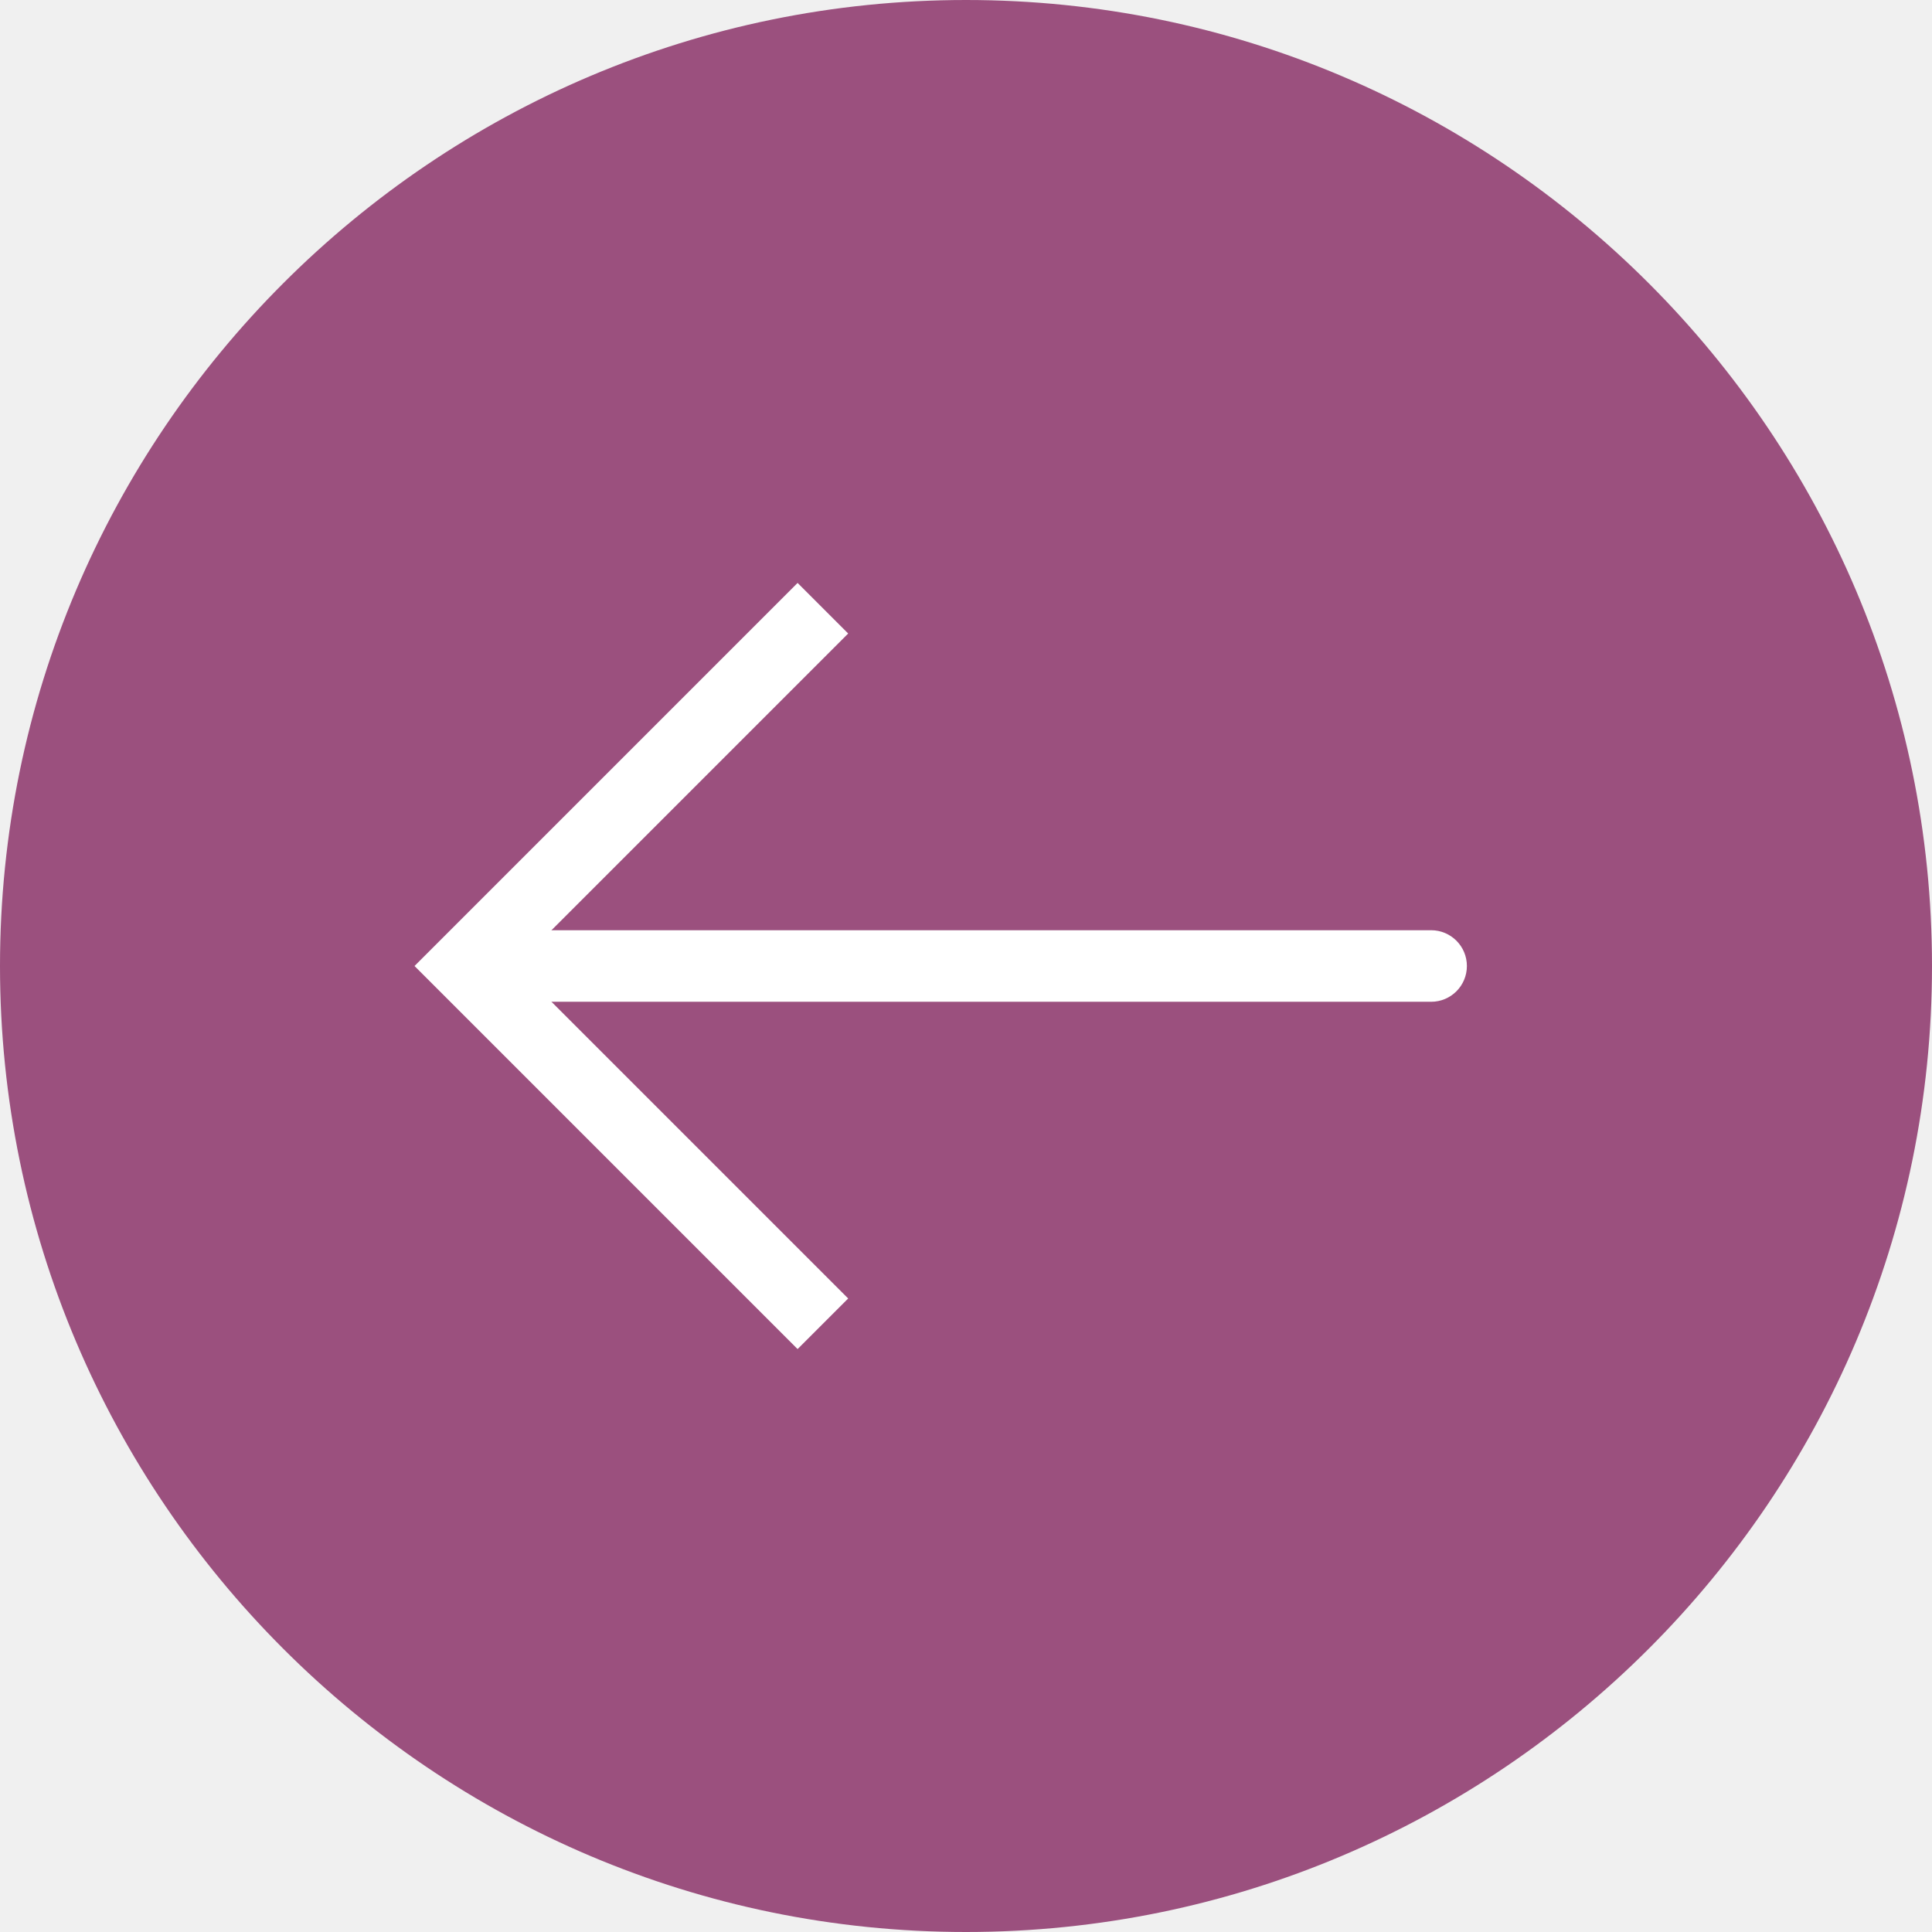
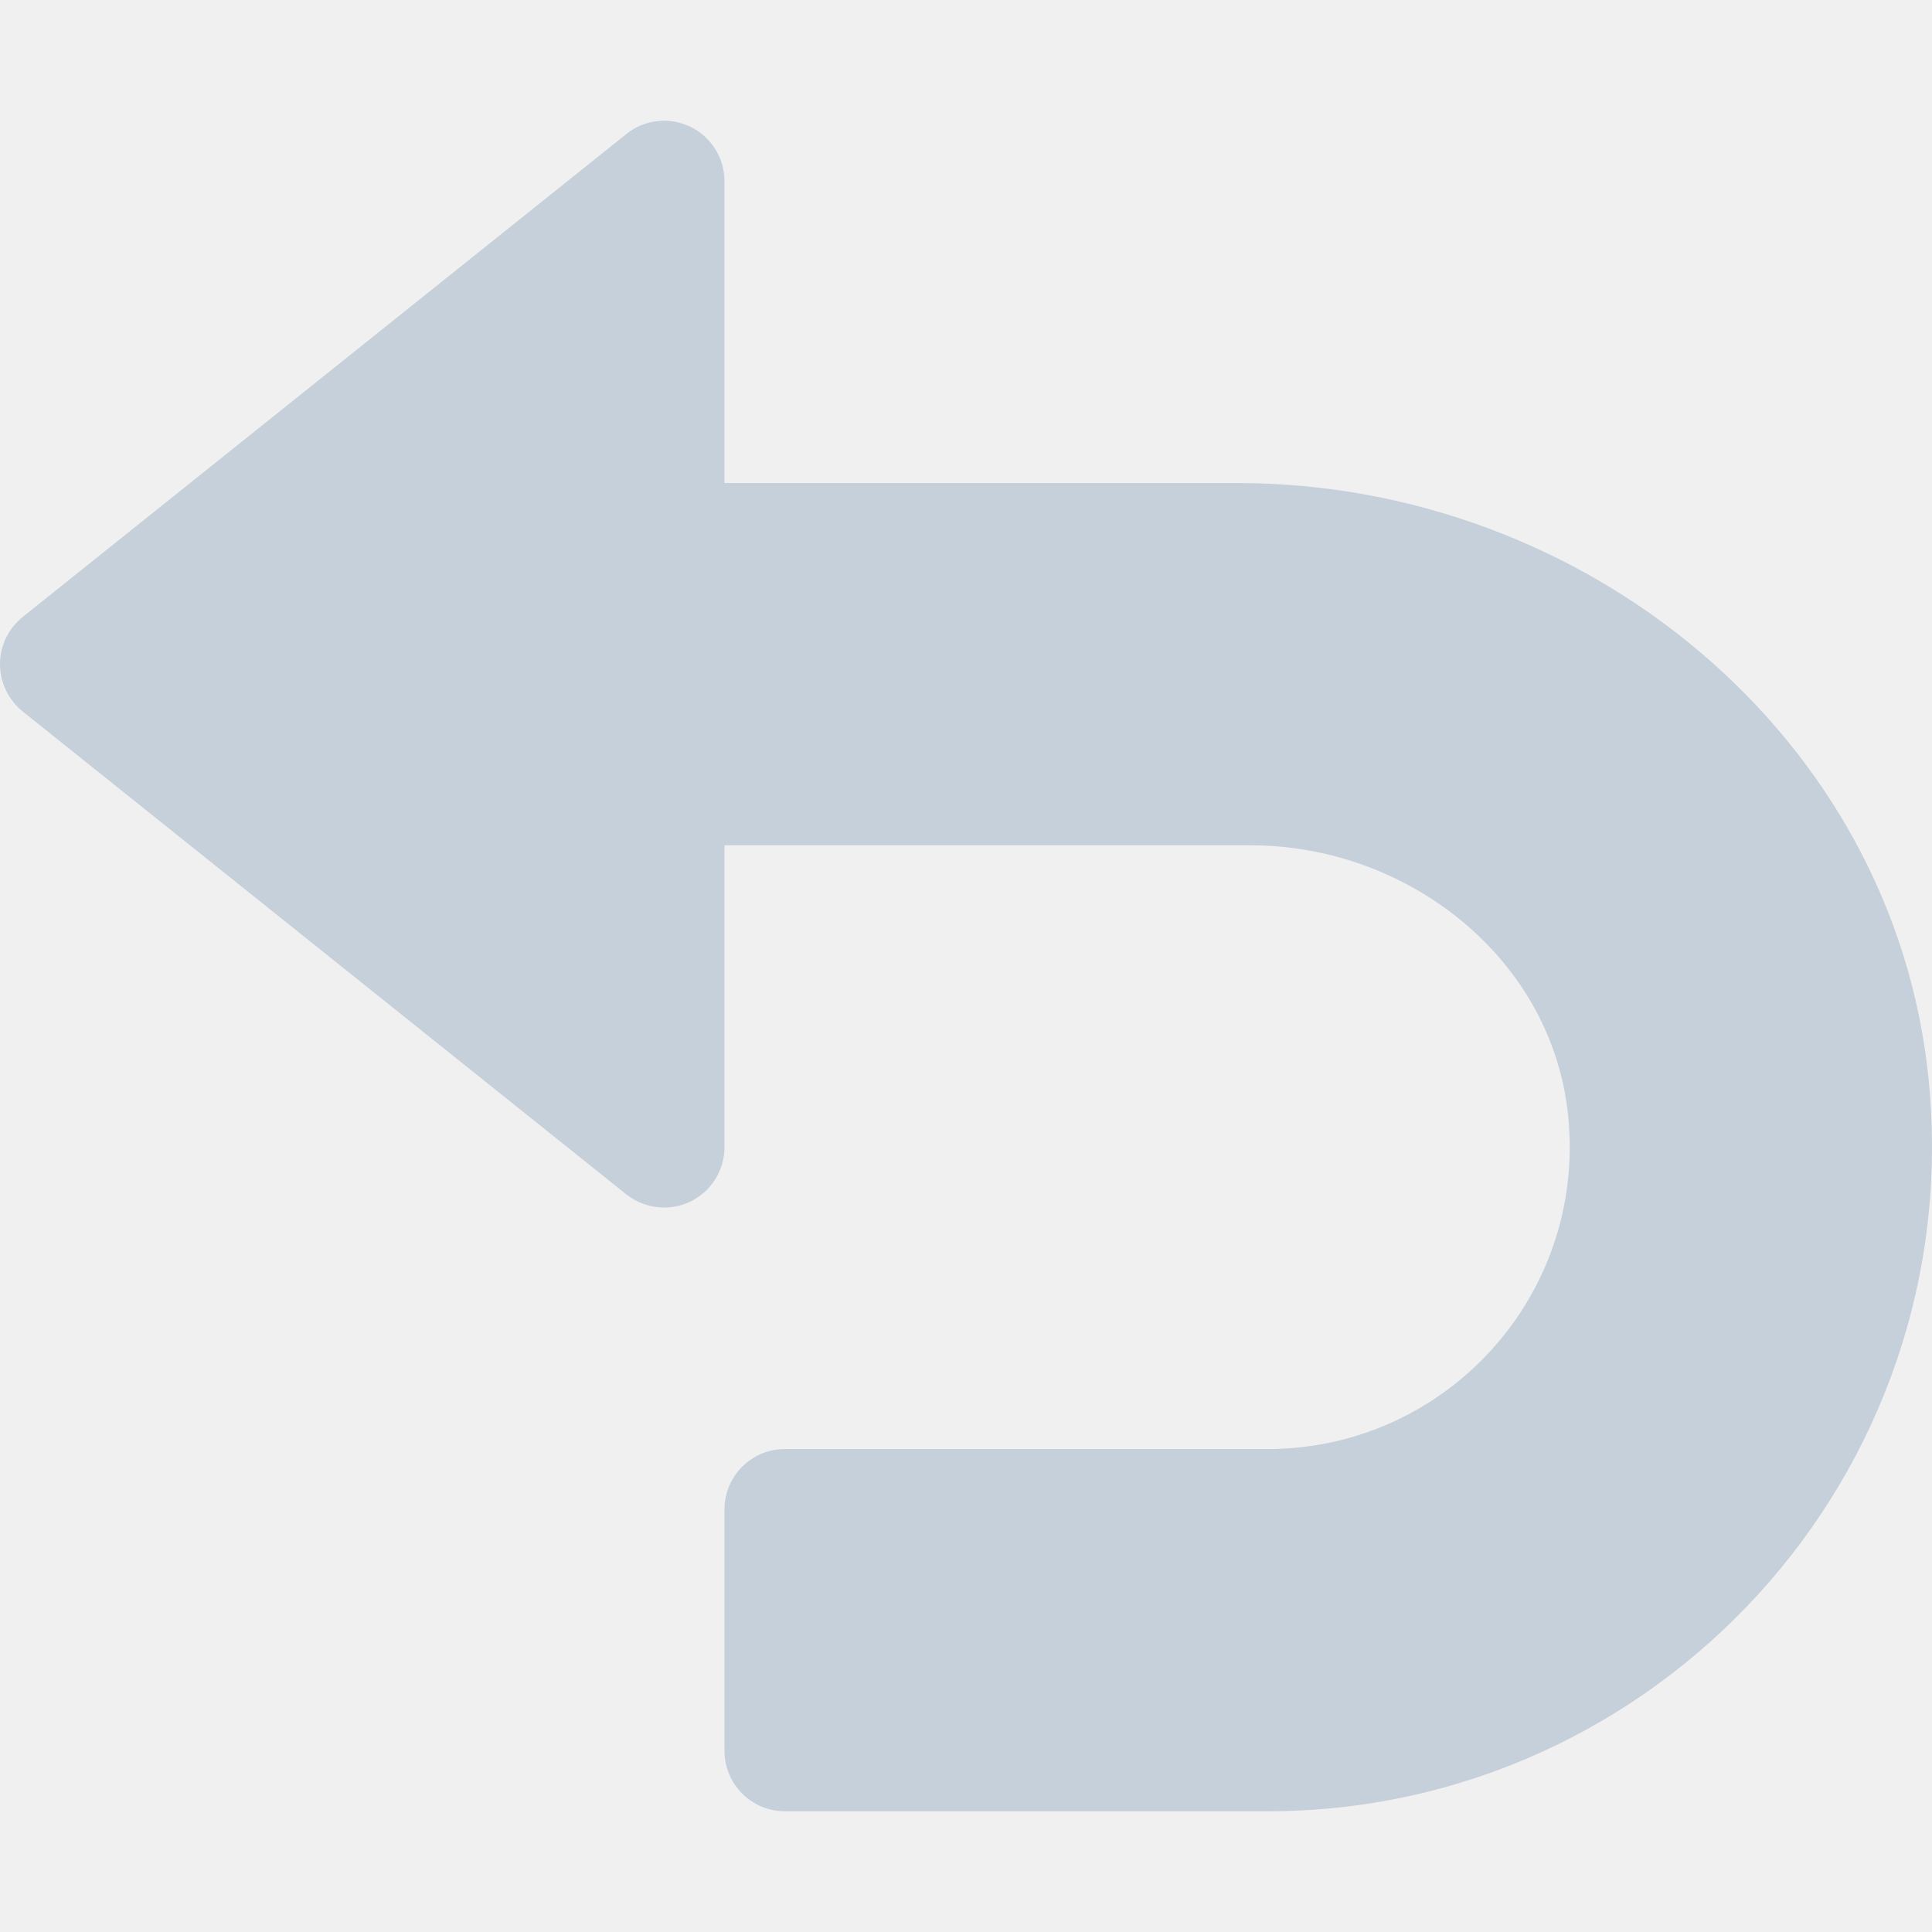
- <svg xmlns="http://www.w3.org/2000/svg" version="1.1" id="Capa_1" x="0px" y="0px" viewBox="0 0 54 54" style="enable-background:new 0 0 54 54;" xml:space="preserve">
-   <g>
-     <g>
-       <path style="fill:#9B507E;" d="M27,53L27,53C12.641,53,1,41.359,1,27v0C1,12.641,12.641,1,27,1h0c14.359,0,26,11.641,26,26v0    C53,41.359,41.359,53,27,53z" />
-       <path style="fill:#9B507E;" d="M27,54C12.112,54,0,41.888,0,27S12.112,0,27,0s27,12.112,27,27S41.888,54,27,54z M27,2    C13.215,2,2,13.215,2,27s11.215,25,25,25s25-11.215,25-25S40.785,2,27,2z" />
-     </g>
-     <path style="fill:#FFFFFF;" d="M40,28H14c-0.552,0-1-0.447-1-1s0.448-1,1-1h26c0.552,0,1,0.447,1,1S40.552,28,40,28z" />
-     <polygon style="fill:#FFFFFF;" points="22.293,37.707 11.586,27 22.293,16.293 23.707,17.707 14.414,27 23.707,36.293  " />
-   </g>
-   <g>
- </g>
-   <g>
- </g>
-   <g>
- </g>
-   <g>
- </g>
-   <g>
- </g>
-   <g>
- </g>
-   <g>
- </g>
-   <g>
- </g>
-   <g>
- </g>
-   <g>
- </g>
-   <g>
- </g>
-   <g>
- </g>
-   <g>
- </g>
-   <g>
- </g>
-   <g>
- </g>
+ <svg xmlns="http://www.w3.org/2000/svg" version="1.1" id="Capa_1" x="0px" y="0px" viewBox="0 0 512.011 512.011" style="enable-background:new 0 0 512.011 512.011;" xml:space="preserve">
+   <defs id="defs37" />
+   <path style="fill:#c6d0da;fill-opacity:1" d="M328,128.015H192v-80c0-6.144-3.52-11.744-9.056-14.432c-5.568-2.656-12.128-1.952-16.928,1.92  l-160,128C2.208,166.575,0,171.151,0,176.015s2.208,9.44,5.984,12.512l160,128c2.912,2.304,6.464,3.488,10.016,3.488  c2.368,0,4.736-0.512,6.944-1.568c5.536-2.688,9.056-8.288,9.056-14.432v-80h139.392c41.856,0,80,30.08,84.192,71.712  c4.832,47.872-32.704,88.288-79.584,88.288H208c-8.832,0-16,7.168-16,16v64c0,8.832,7.168,16,16,16h128  c102.816,0,185.472-88.864,175.136-193.76C502.08,194.863,419.84,128.015,328,128.015z" id="path2" />
+   <g id="g4" />
+   <g id="g6" />
+   <g id="g8" />
+   <g id="g10" />
+   <g id="g12" />
+   <g id="g14" />
+   <g id="g16" />
+   <g id="g18" />
+   <g id="g20" />
+   <g id="g22" />
+   <g id="g24" />
+   <g id="g26" />
+   <g id="g28" />
+   <g id="g30" />
+   <g id="g32" />
</svg>
